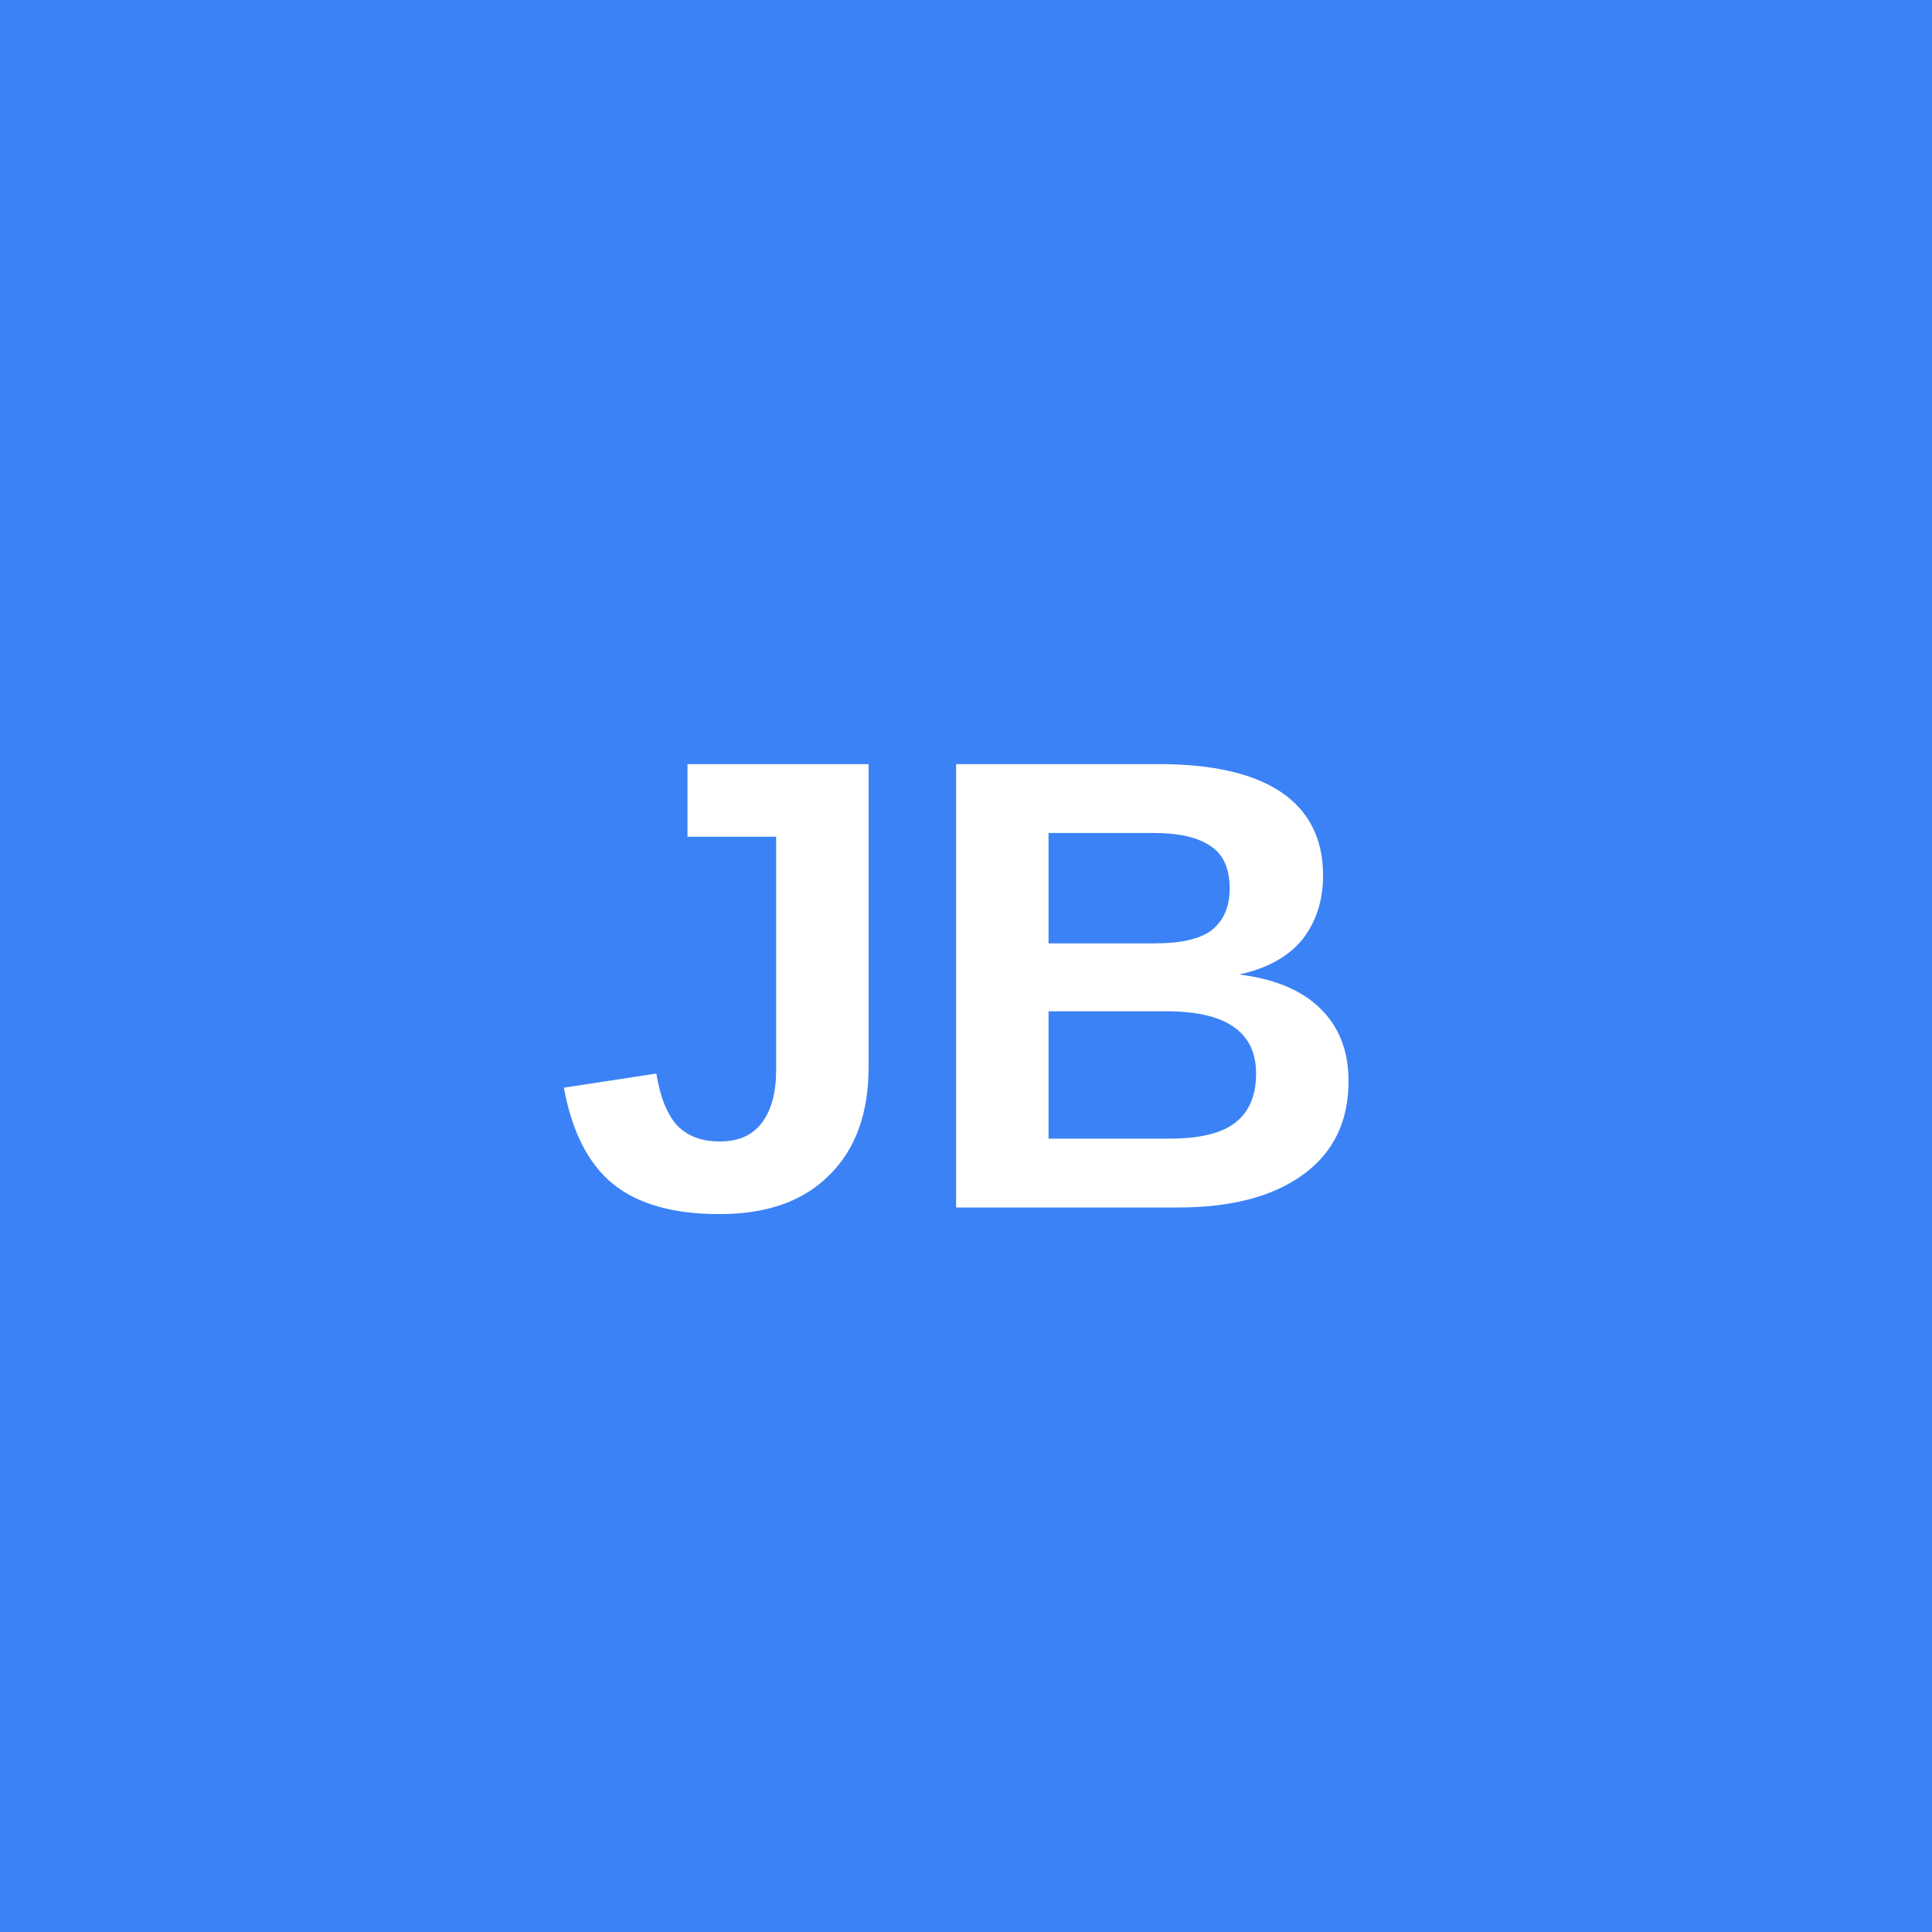
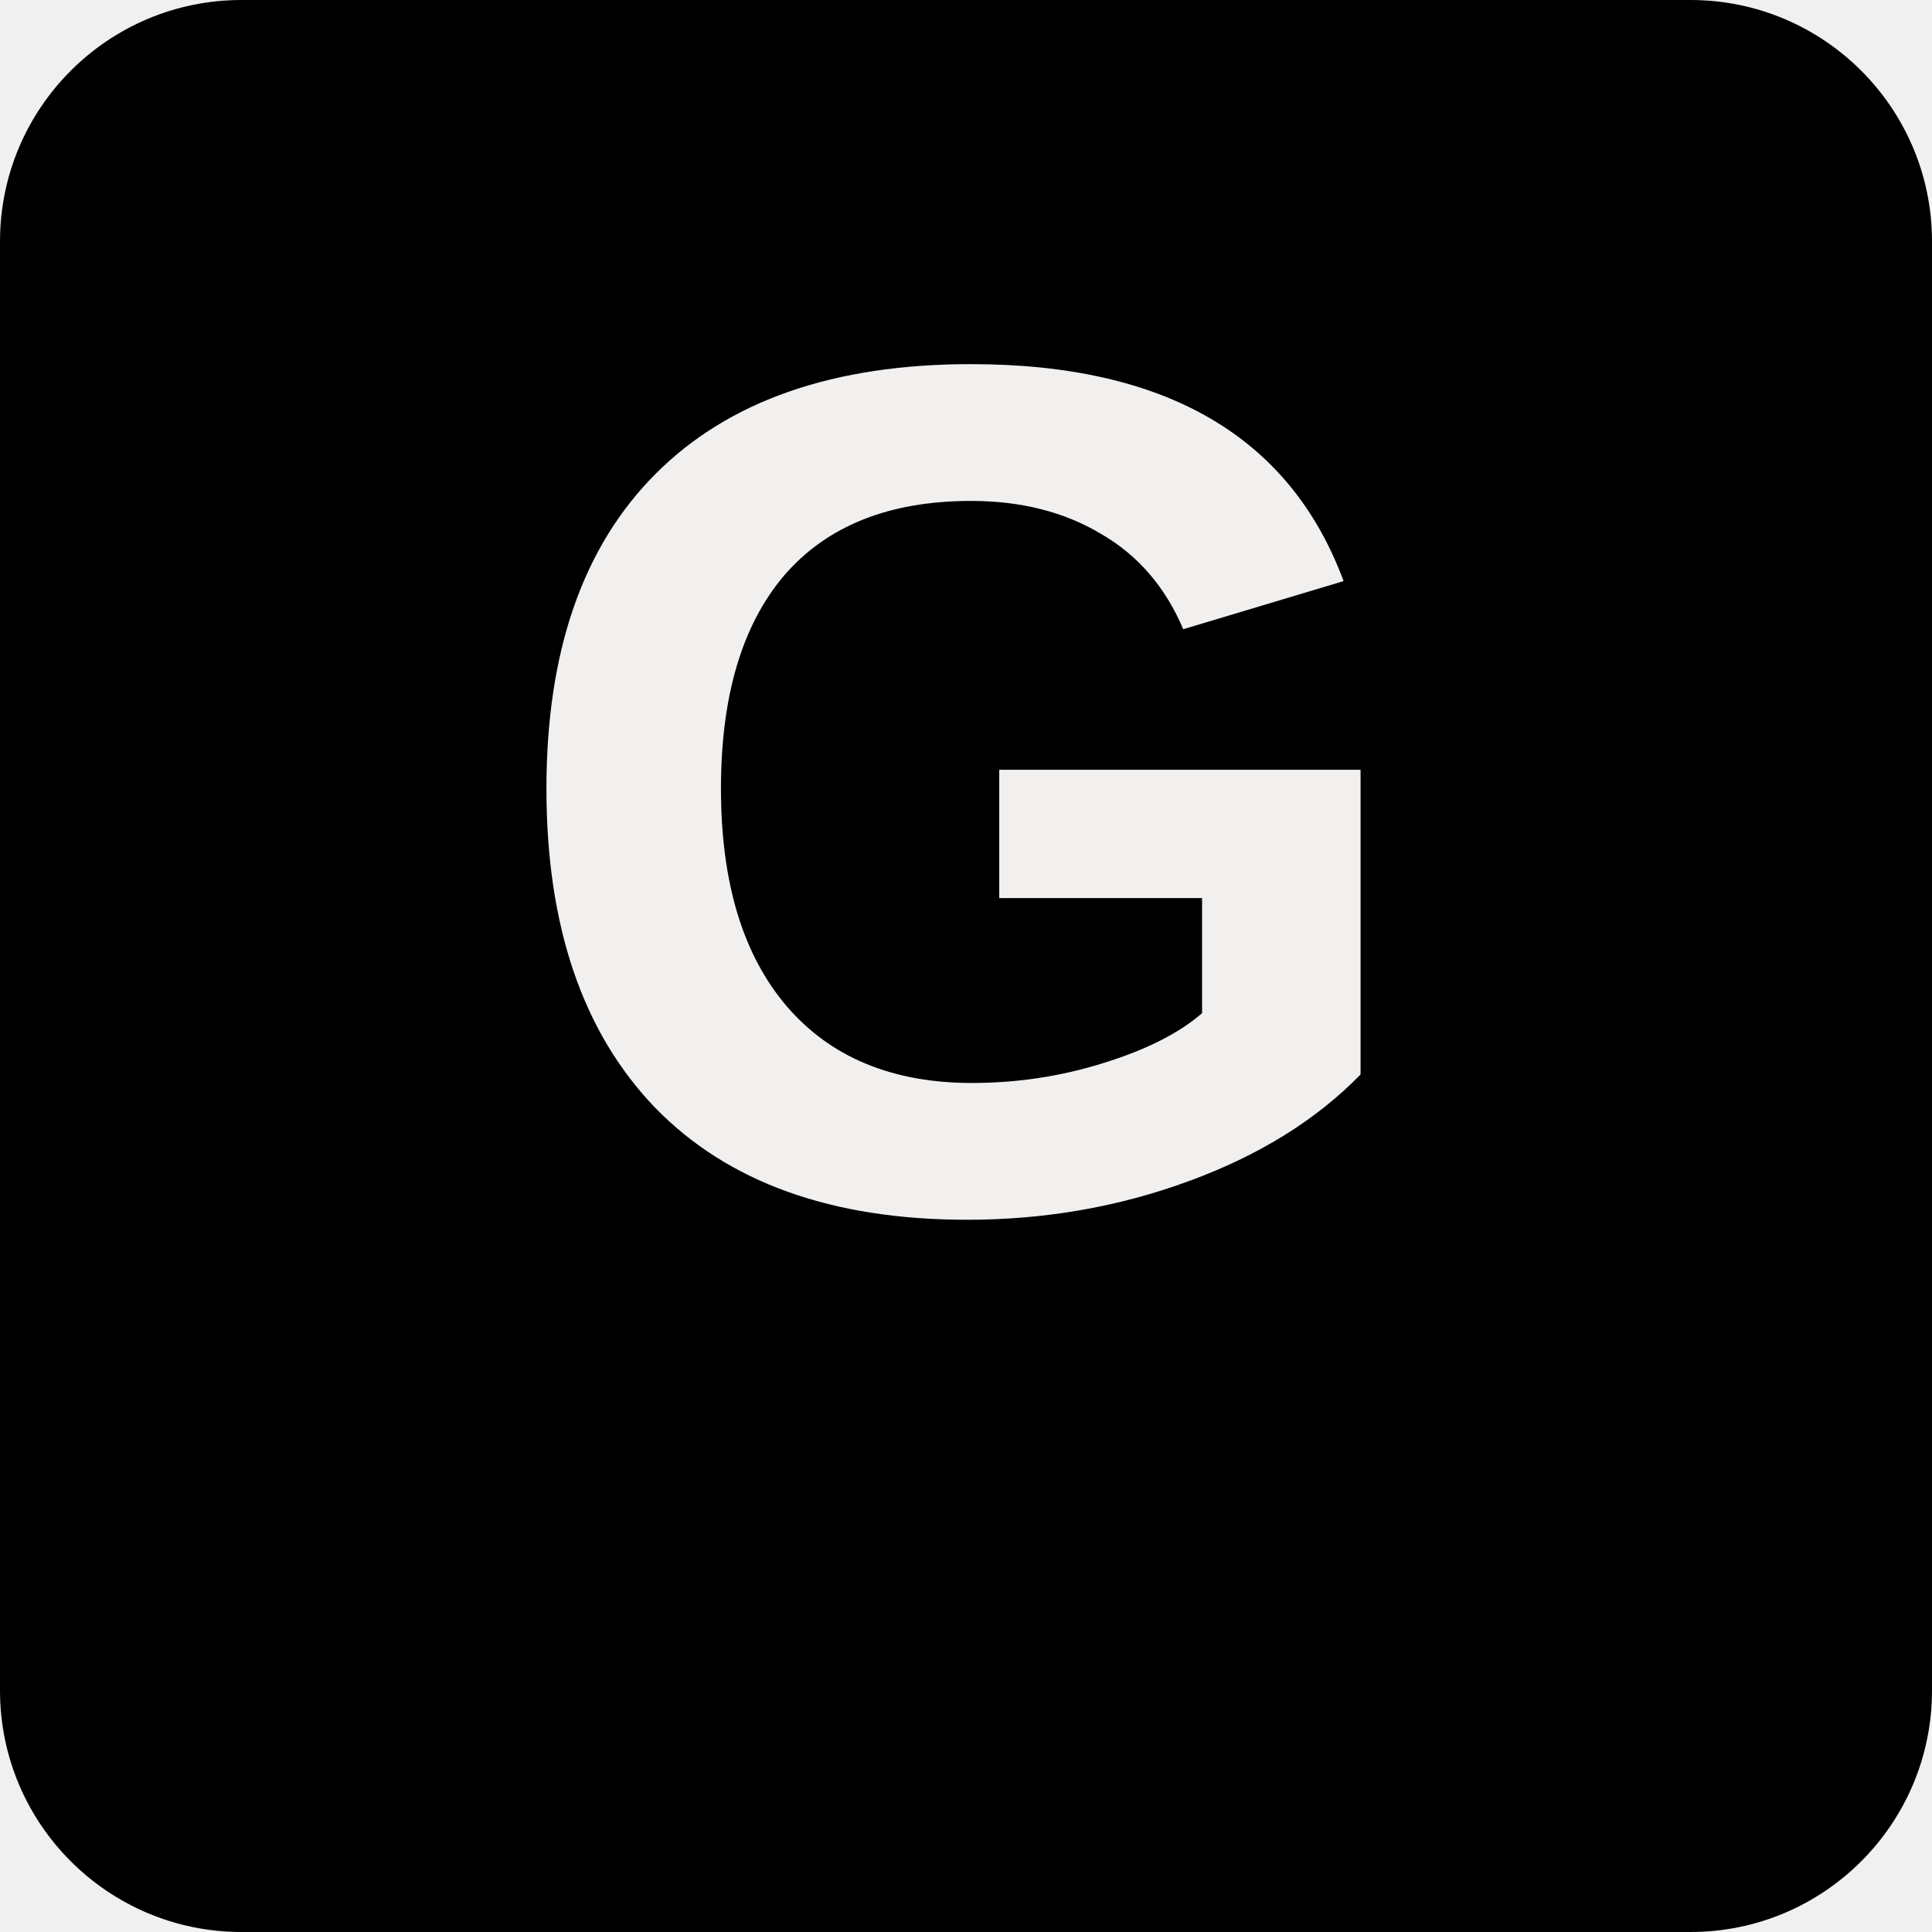
<svg xmlns="http://www.w3.org/2000/svg" width="32" height="32">
-   <rect width="32" height="32" fill="#3b82f6" />
-   <text x="16" y="20" text-anchor="middle" fill="white" font-family="Arial, sans-serif" font-size="10.667" font-weight="bold">JB</text>
+   <rect width="32" height="32" rx="4" ry="4" fill="#000000" />
+   <text x="16" y="20" text-anchor="middle" fill="#F2F0EF" font-family="Arial, sans-serif" font-size="20" font-weight="bold">G</text>
</svg>
